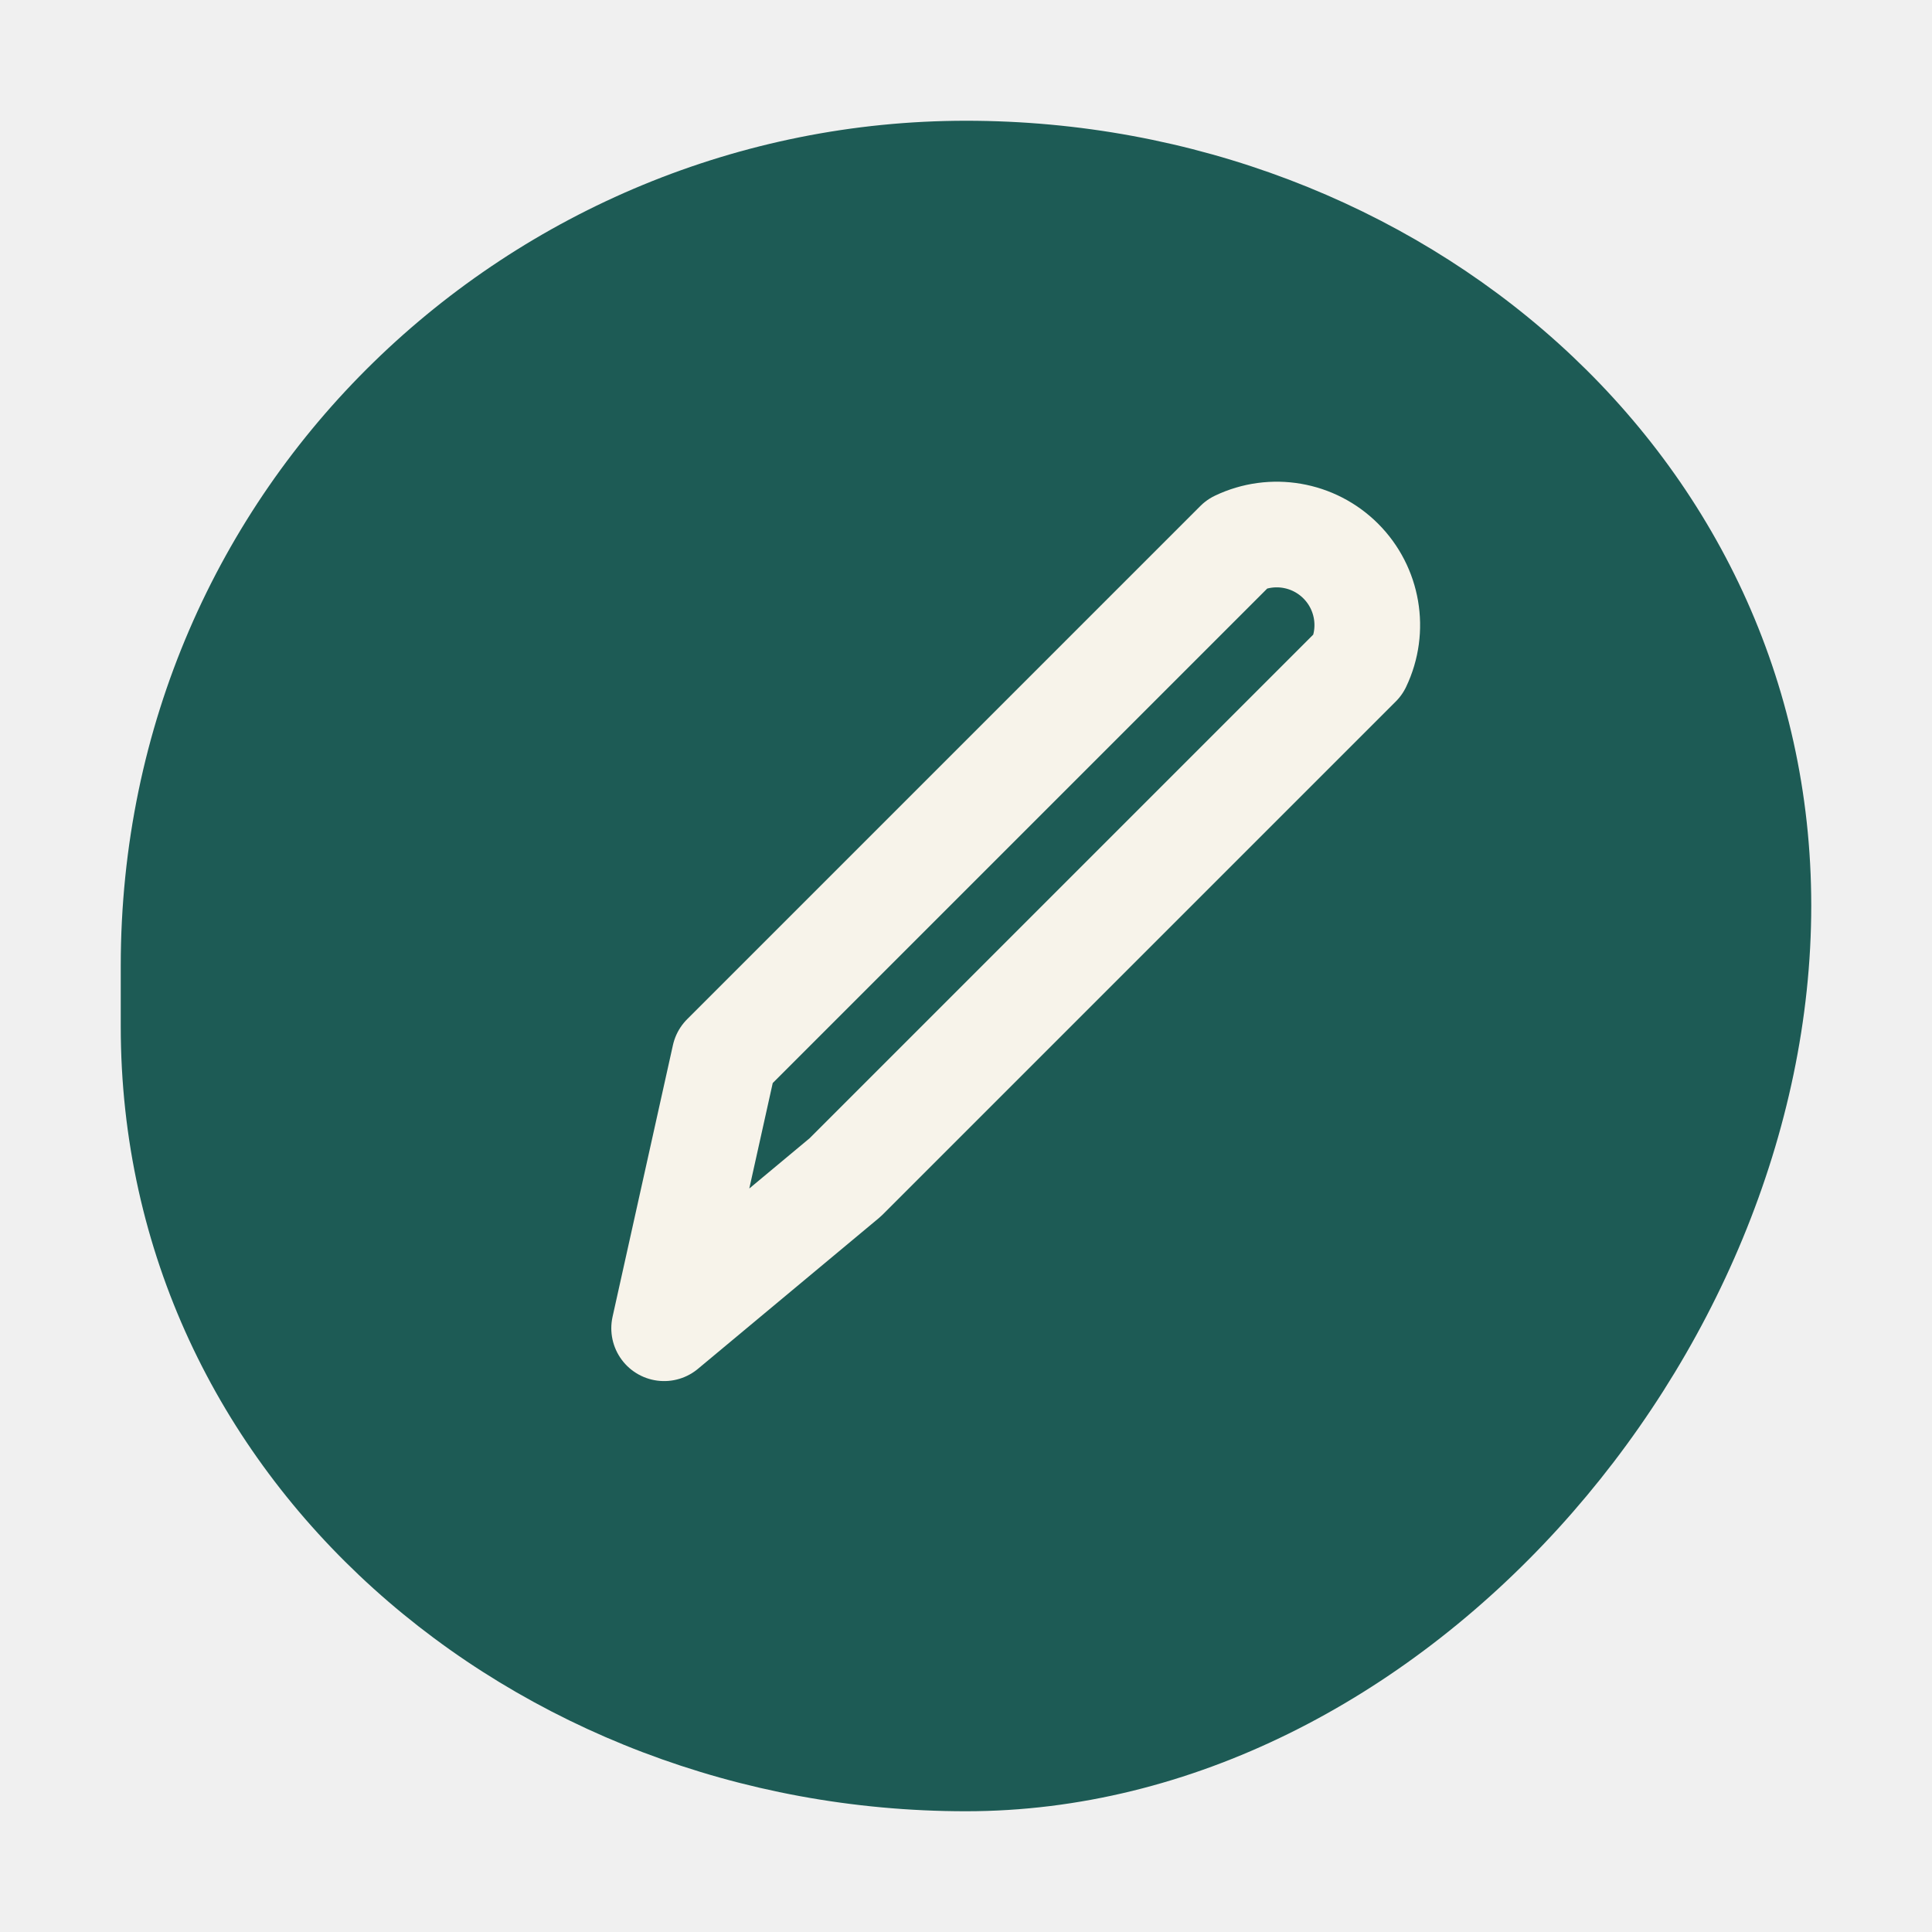
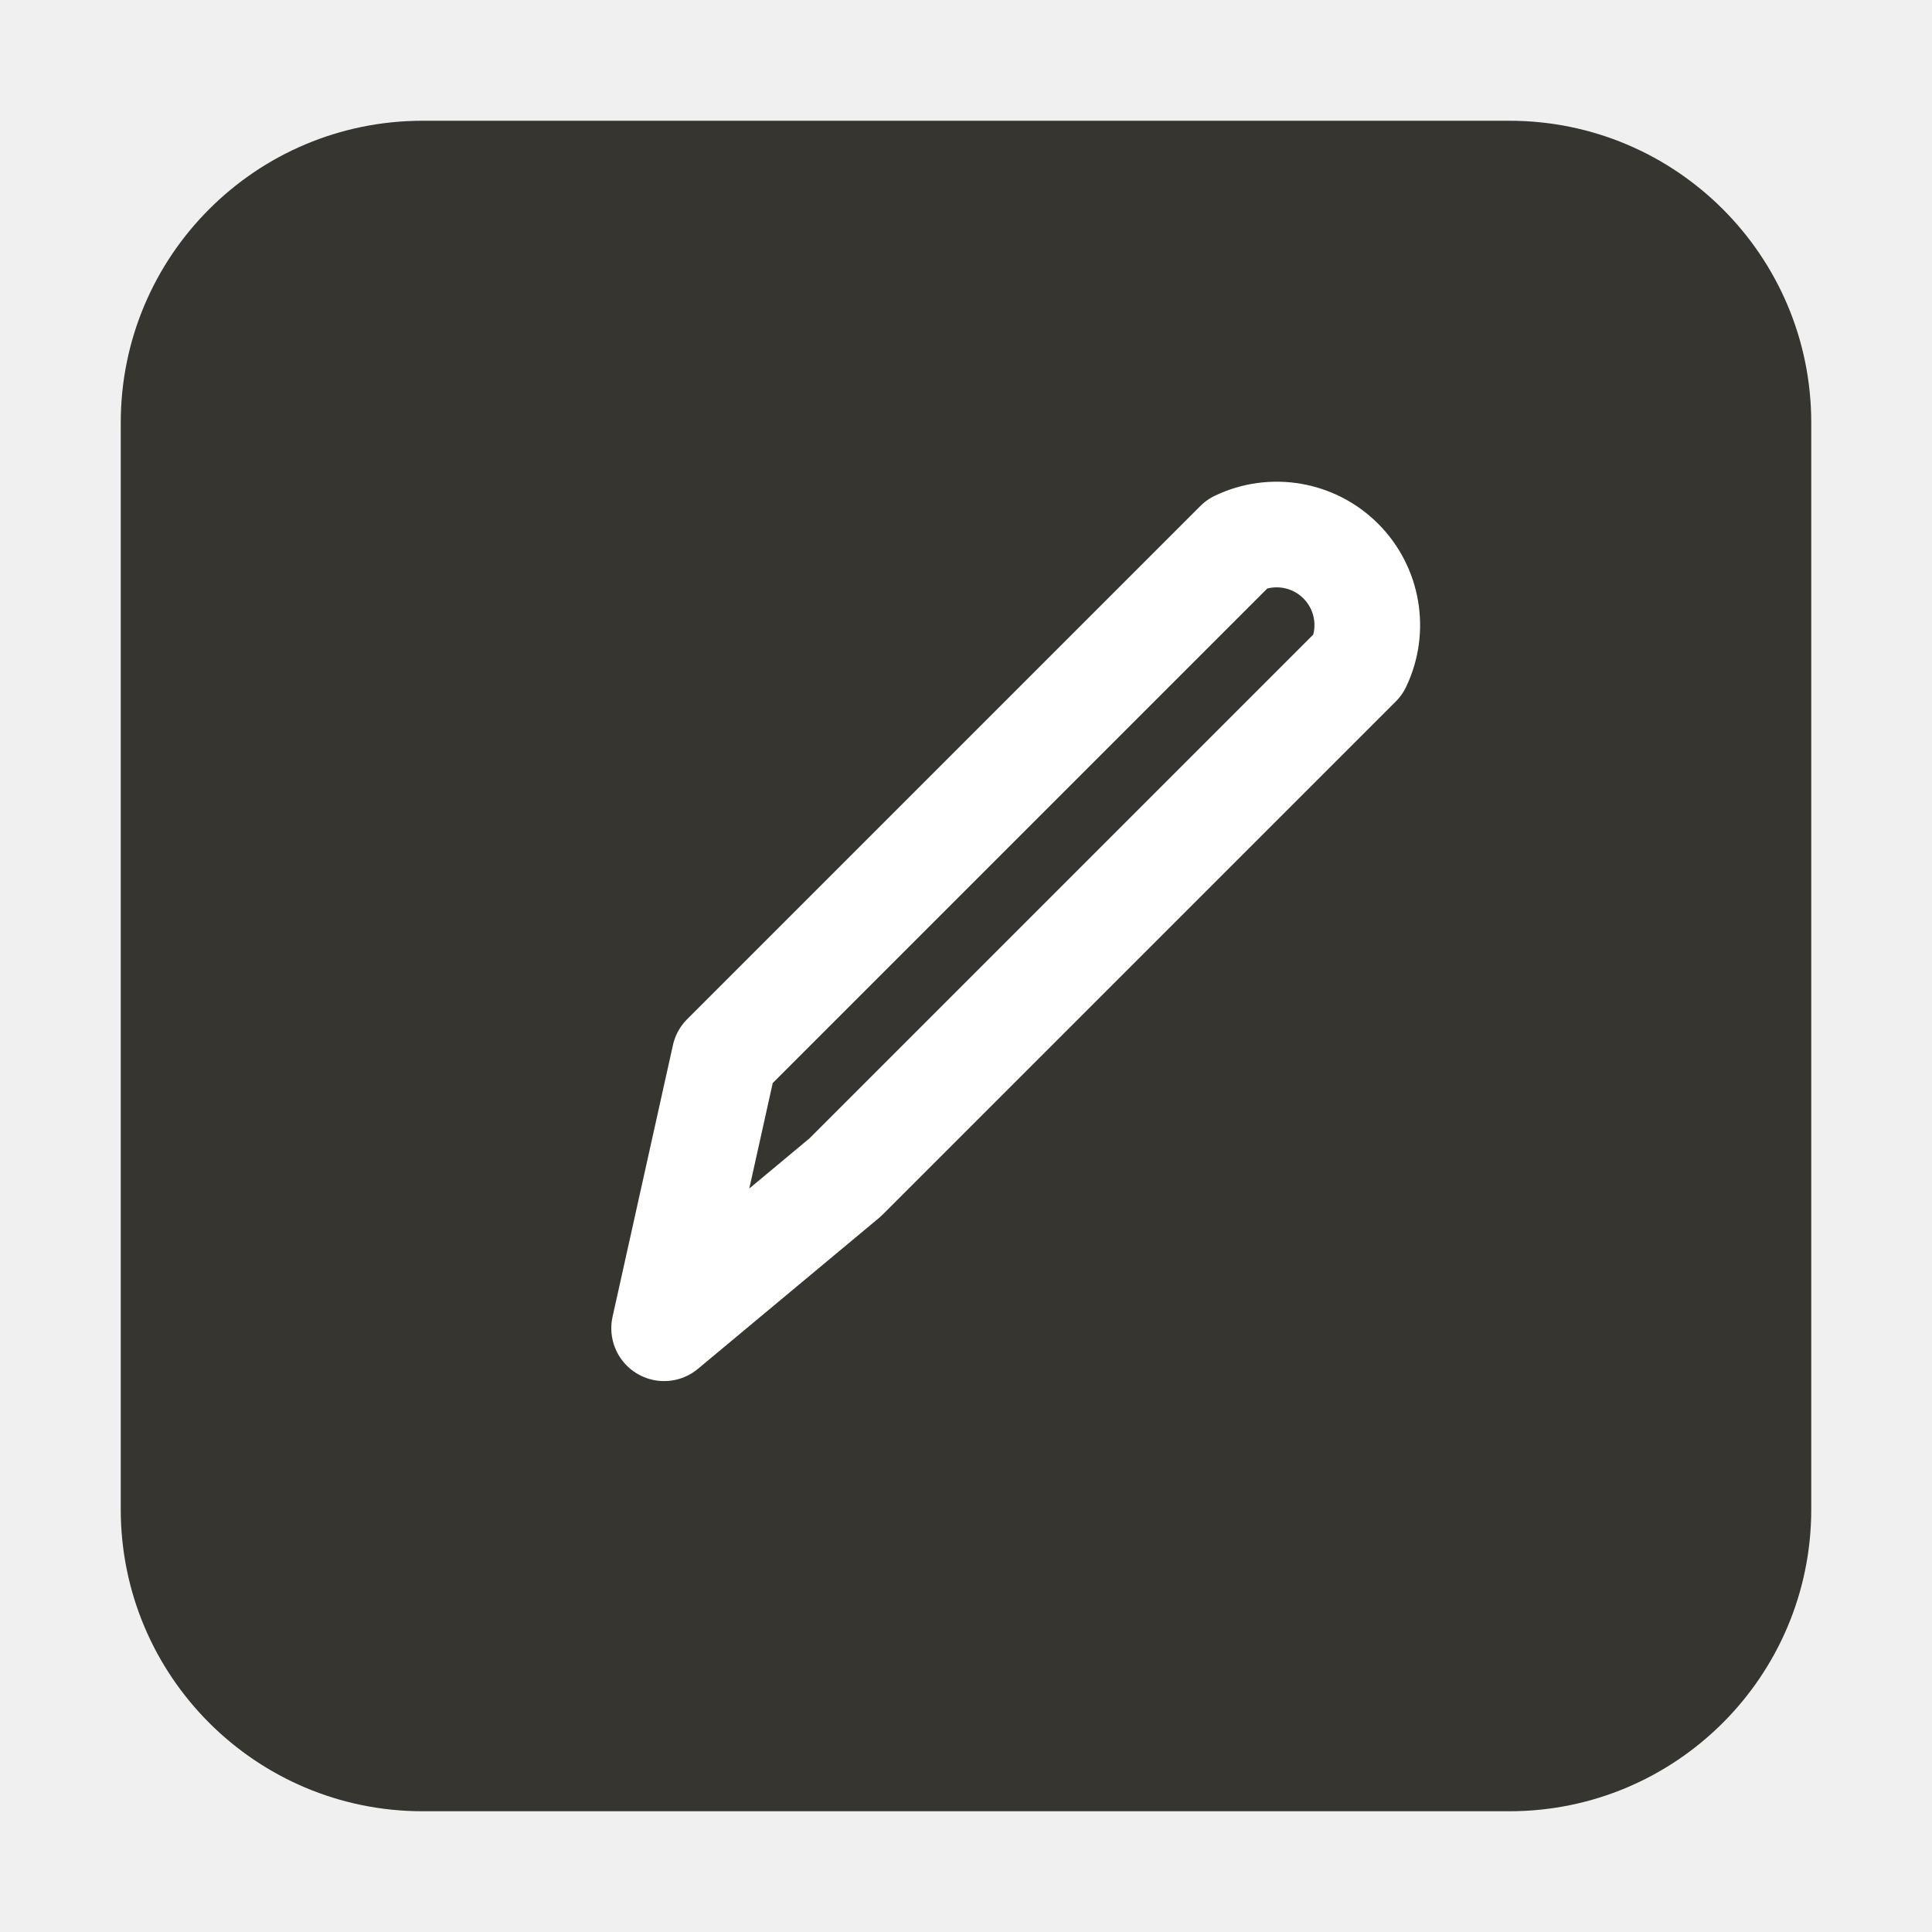
<svg xmlns="http://www.w3.org/2000/svg" viewBox="0 0 64 64">
-   <path d="M32 4c15 0 28 11 28 26S47 60 32 60 4 49 4 34V32C4 16 17 4 32 4z" fill="#1d5b55" />
-   <path d="M22 44l2-9 17-17a3 3 0 0 1 4 4L28 39l-6 5z" fill="none" stroke="#f7f3ea" stroke-width="3.5" stroke-linecap="round" stroke-linejoin="round" />
+   <rect x="4" y="4" width="56" height="56" rx="10" fill="#37352f" />
+   <path d="M22 44l2-9 17-17a3 3 0 0 1 4 4L28 39l-6 5z" fill="none" stroke="#ffffff" stroke-width="3.5" stroke-linecap="round" stroke-linejoin="round" />
</svg>
